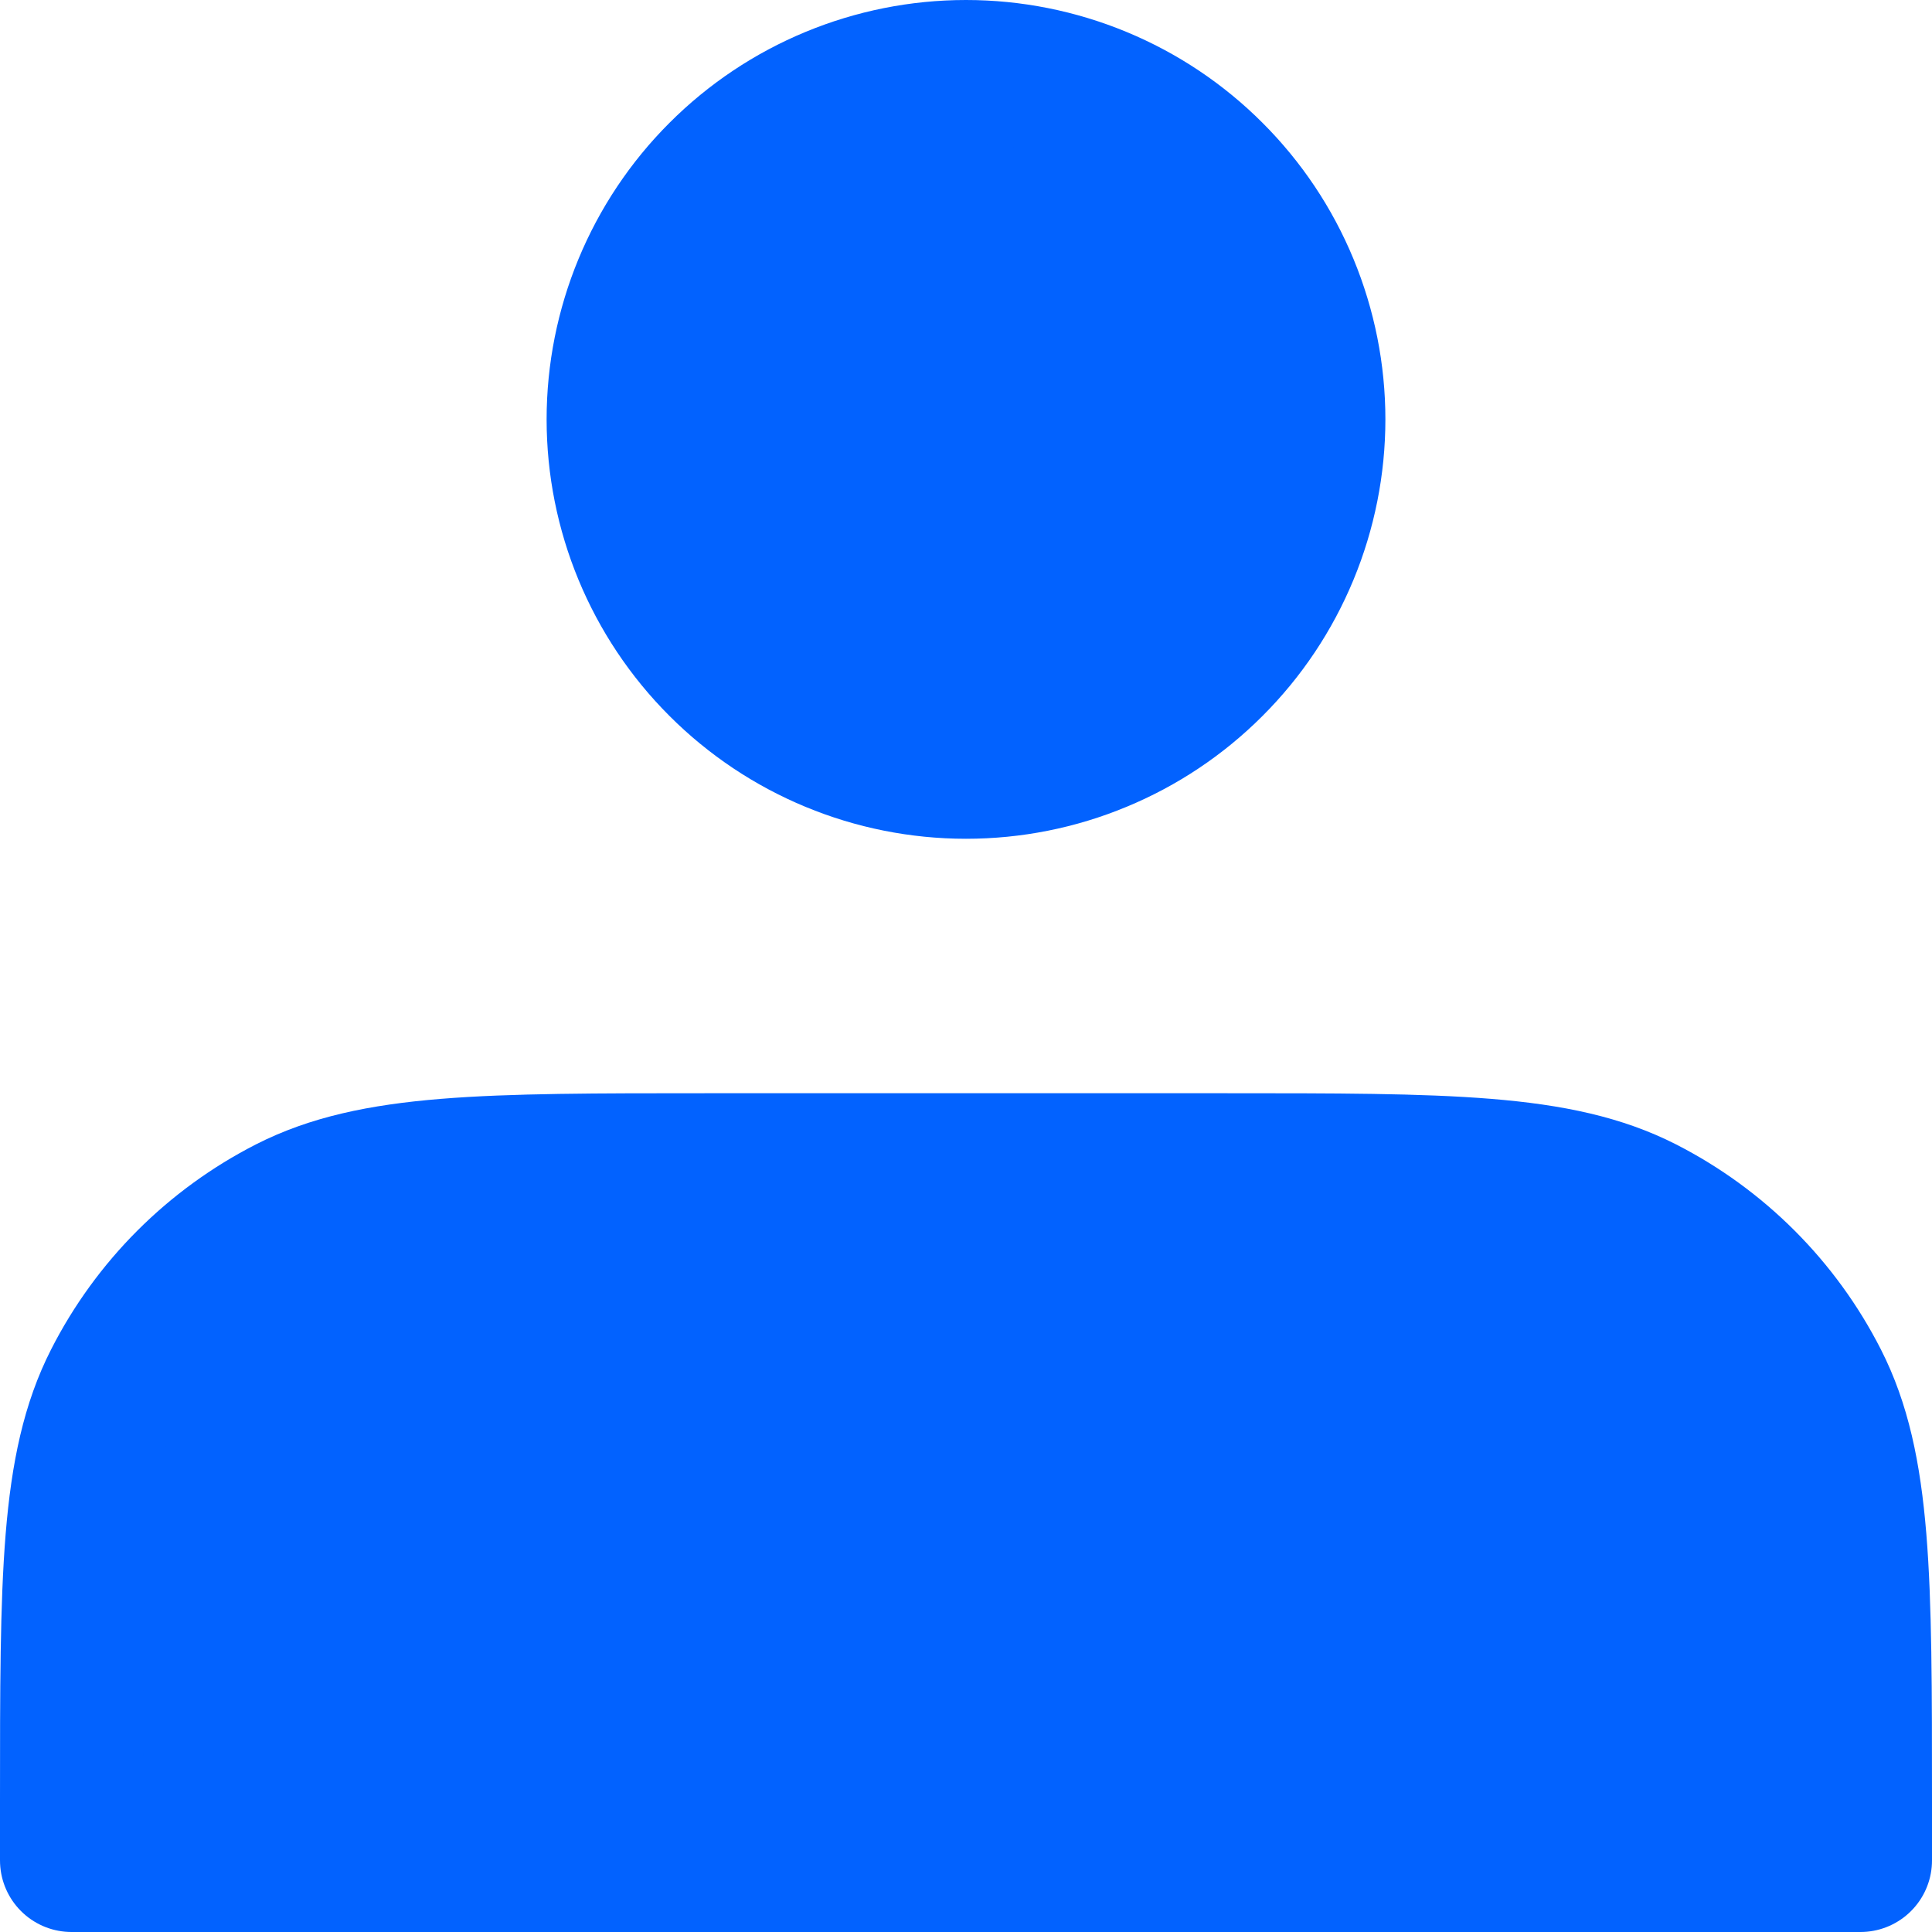
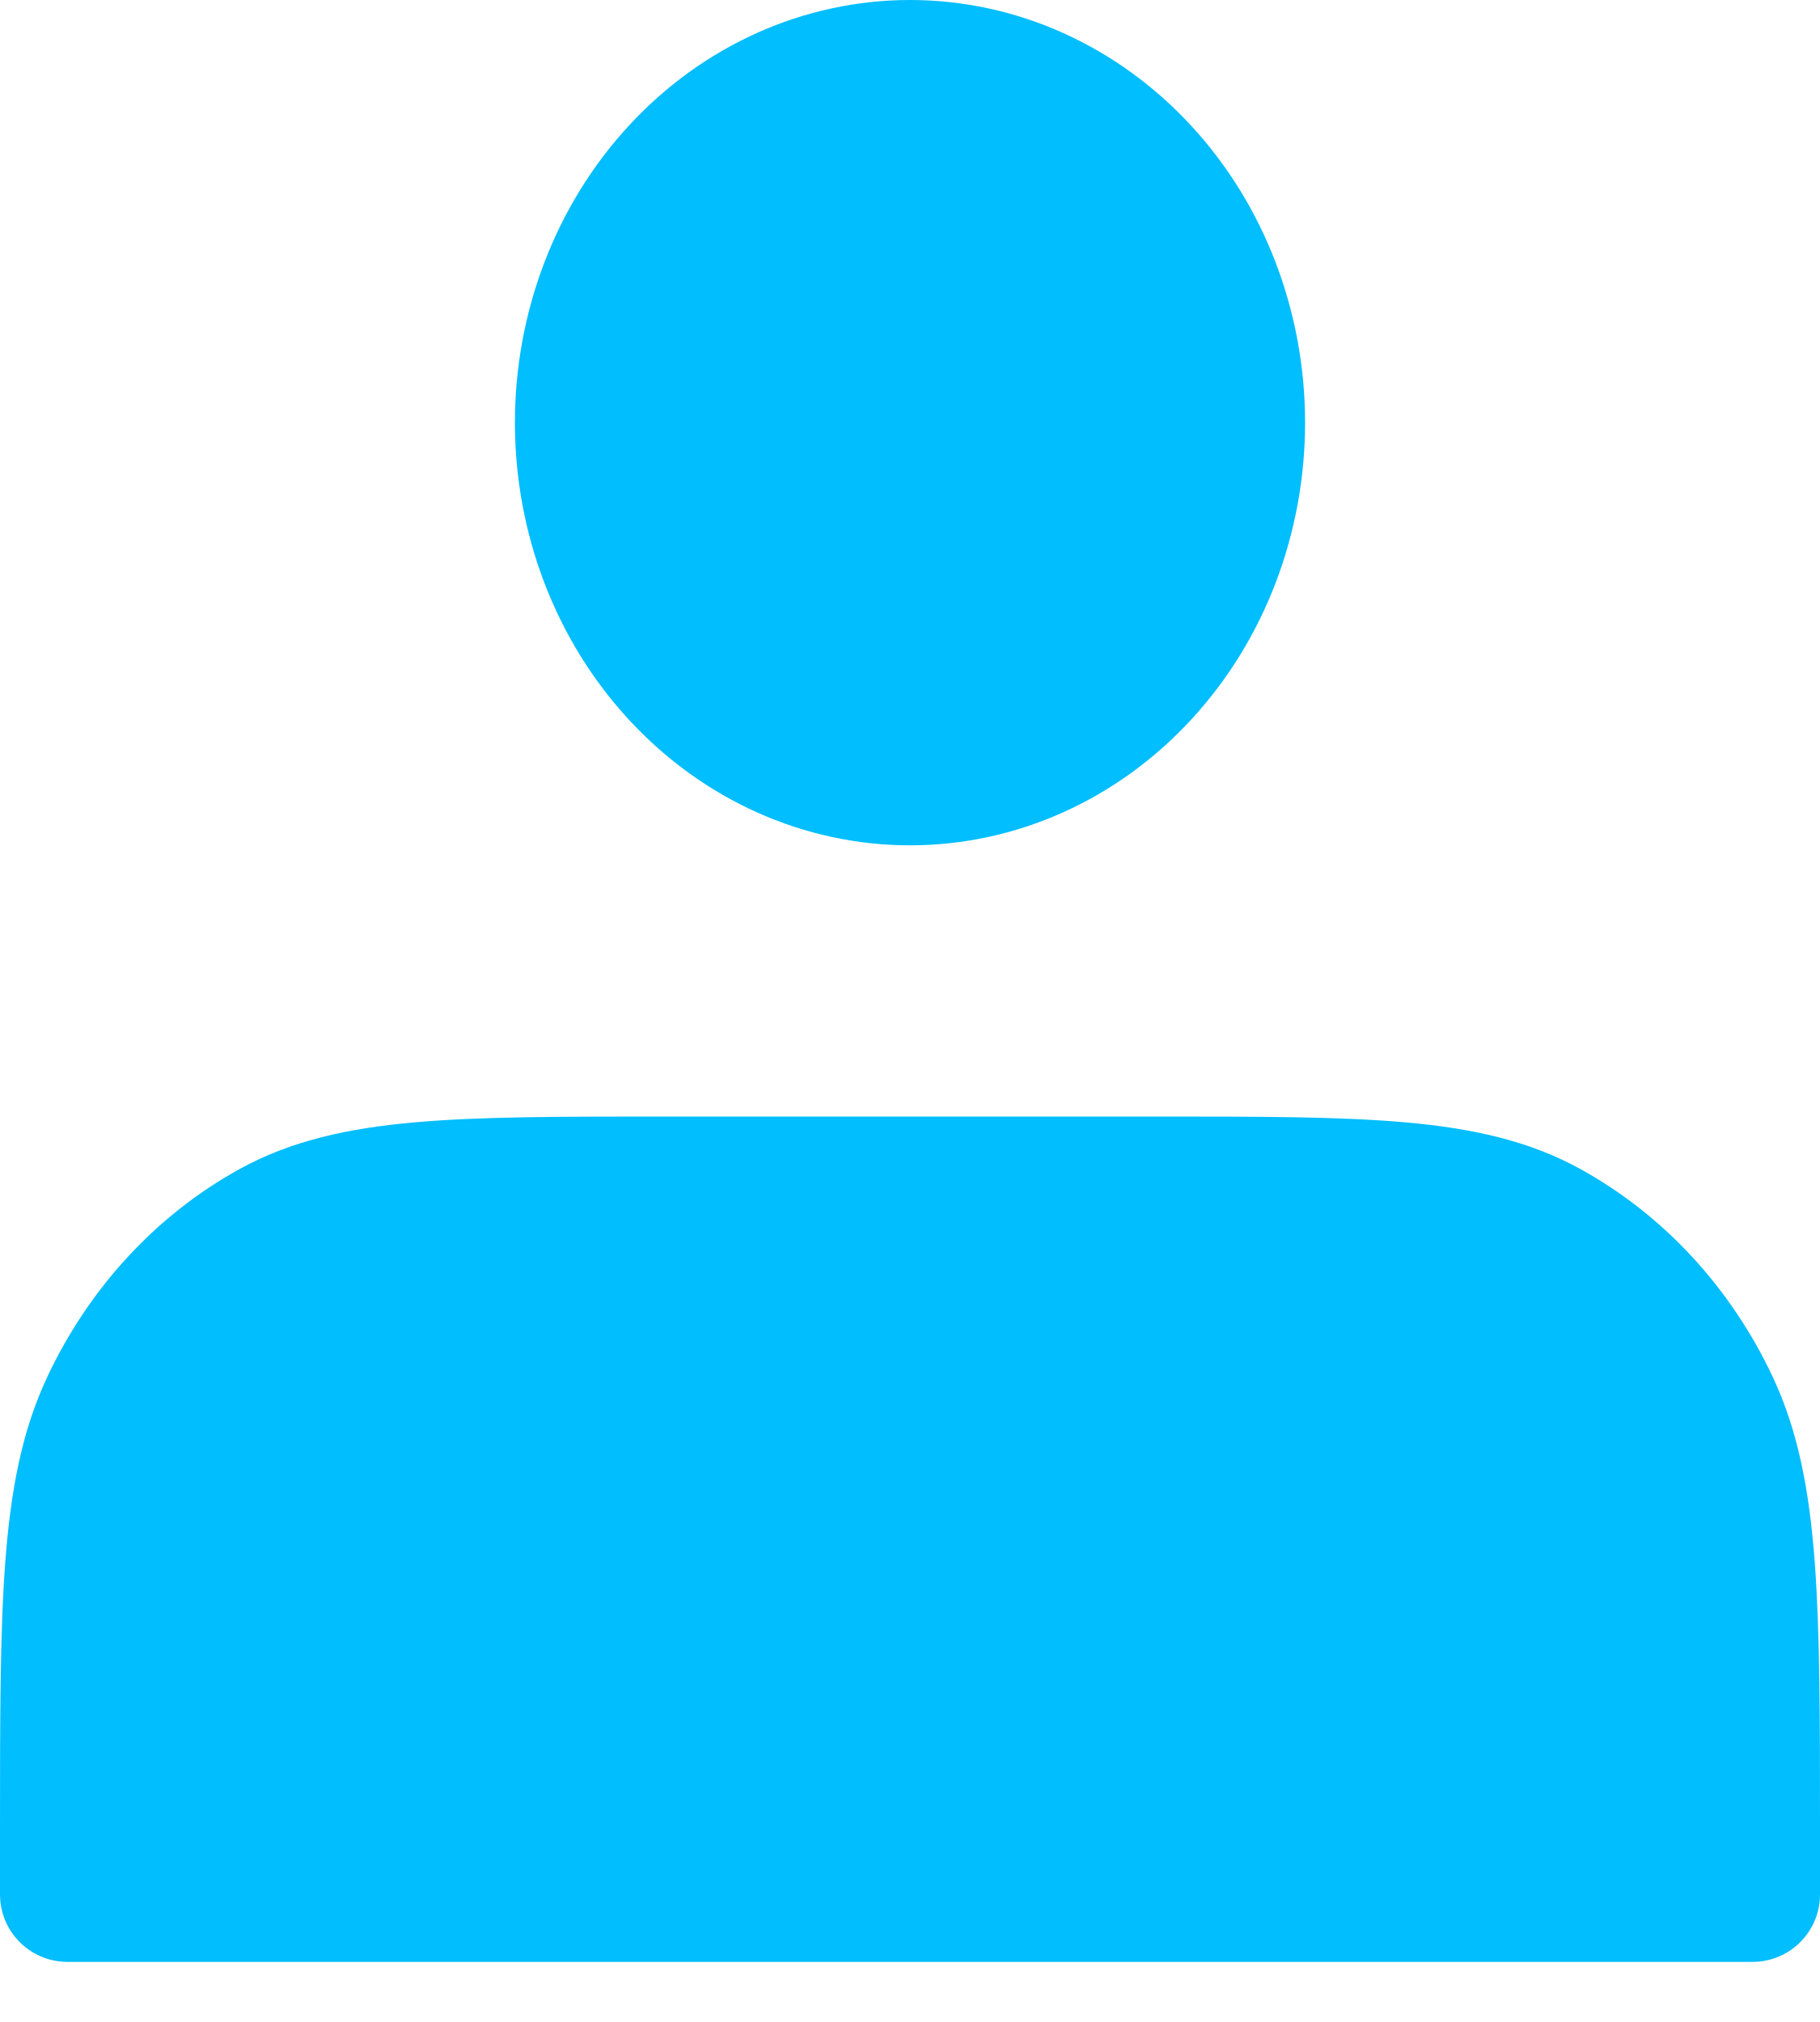
- <svg xmlns="http://www.w3.org/2000/svg" width="27" height="27" viewBox="0 0 27 27" fill="none">
-   <path d="M13.5 10.722C14.138 10.722 14.771 10.597 15.36 10.352C15.95 10.108 16.486 9.75 16.937 9.298C17.389 8.847 17.747 8.311 17.991 7.721C18.235 7.132 18.361 6.499 18.361 5.861C18.361 5.223 18.235 4.591 17.991 4.001C17.747 3.411 17.389 2.875 16.937 2.424C16.486 1.972 15.95 1.614 15.36 1.37C14.771 1.126 14.138 1 13.5 1C12.211 1 10.974 1.512 10.063 2.424C9.151 3.335 8.639 4.572 8.639 5.861C8.639 7.15 9.151 8.387 10.063 9.298C10.974 10.21 12.211 10.722 13.5 10.722ZM1 25.167V26H26V25.167C26 22.056 26 20.5 25.394 19.311C24.862 18.266 24.012 17.416 22.967 16.883C21.778 16.278 20.222 16.278 17.111 16.278H9.889C6.778 16.278 5.222 16.278 4.033 16.883C2.988 17.416 2.138 18.266 1.606 19.311C1 20.5 1 22.056 1 25.167Z" fill="#0262FF" stroke="#0262FF" stroke-width="2" stroke-linecap="round" stroke-linejoin="round" />
+ <svg xmlns="http://www.w3.org/2000/svg" width="27" height="30" viewBox="0 0 27 30" fill="none">
+   <path d="M13.5 11.542C14.138 11.542 14.771 11.406 15.36 11.141C15.95 10.876 16.486 10.488 16.937 9.998C17.389 9.509 17.747 8.928 17.991 8.288C18.235 7.649 18.361 6.963 18.361 6.271C18.361 5.579 18.235 4.893 17.991 4.254C17.747 3.614 17.389 3.033 16.937 2.544C16.486 2.054 15.95 1.666 15.36 1.401C14.771 1.136 14.138 1 13.5 1C12.211 1 10.974 1.555 10.063 2.544C9.151 3.532 8.639 4.873 8.639 6.271C8.639 7.669 9.151 9.01 10.063 9.998C10.974 10.987 12.211 11.542 13.5 11.542ZM1 27.205V28.108H26V27.205C26 23.831 26 22.145 25.394 20.855C24.862 19.722 24.012 18.8 22.967 18.223C21.778 17.566 20.222 17.566 17.111 17.566H9.889C6.778 17.566 5.222 17.566 4.033 18.223C2.988 18.8 2.138 19.722 1.606 20.855C1 22.145 1 23.831 1 27.205Z" fill="#00BEFF" stroke="#00BEFF" stroke-width="2" stroke-linecap="round" stroke-linejoin="round" />
</svg>
